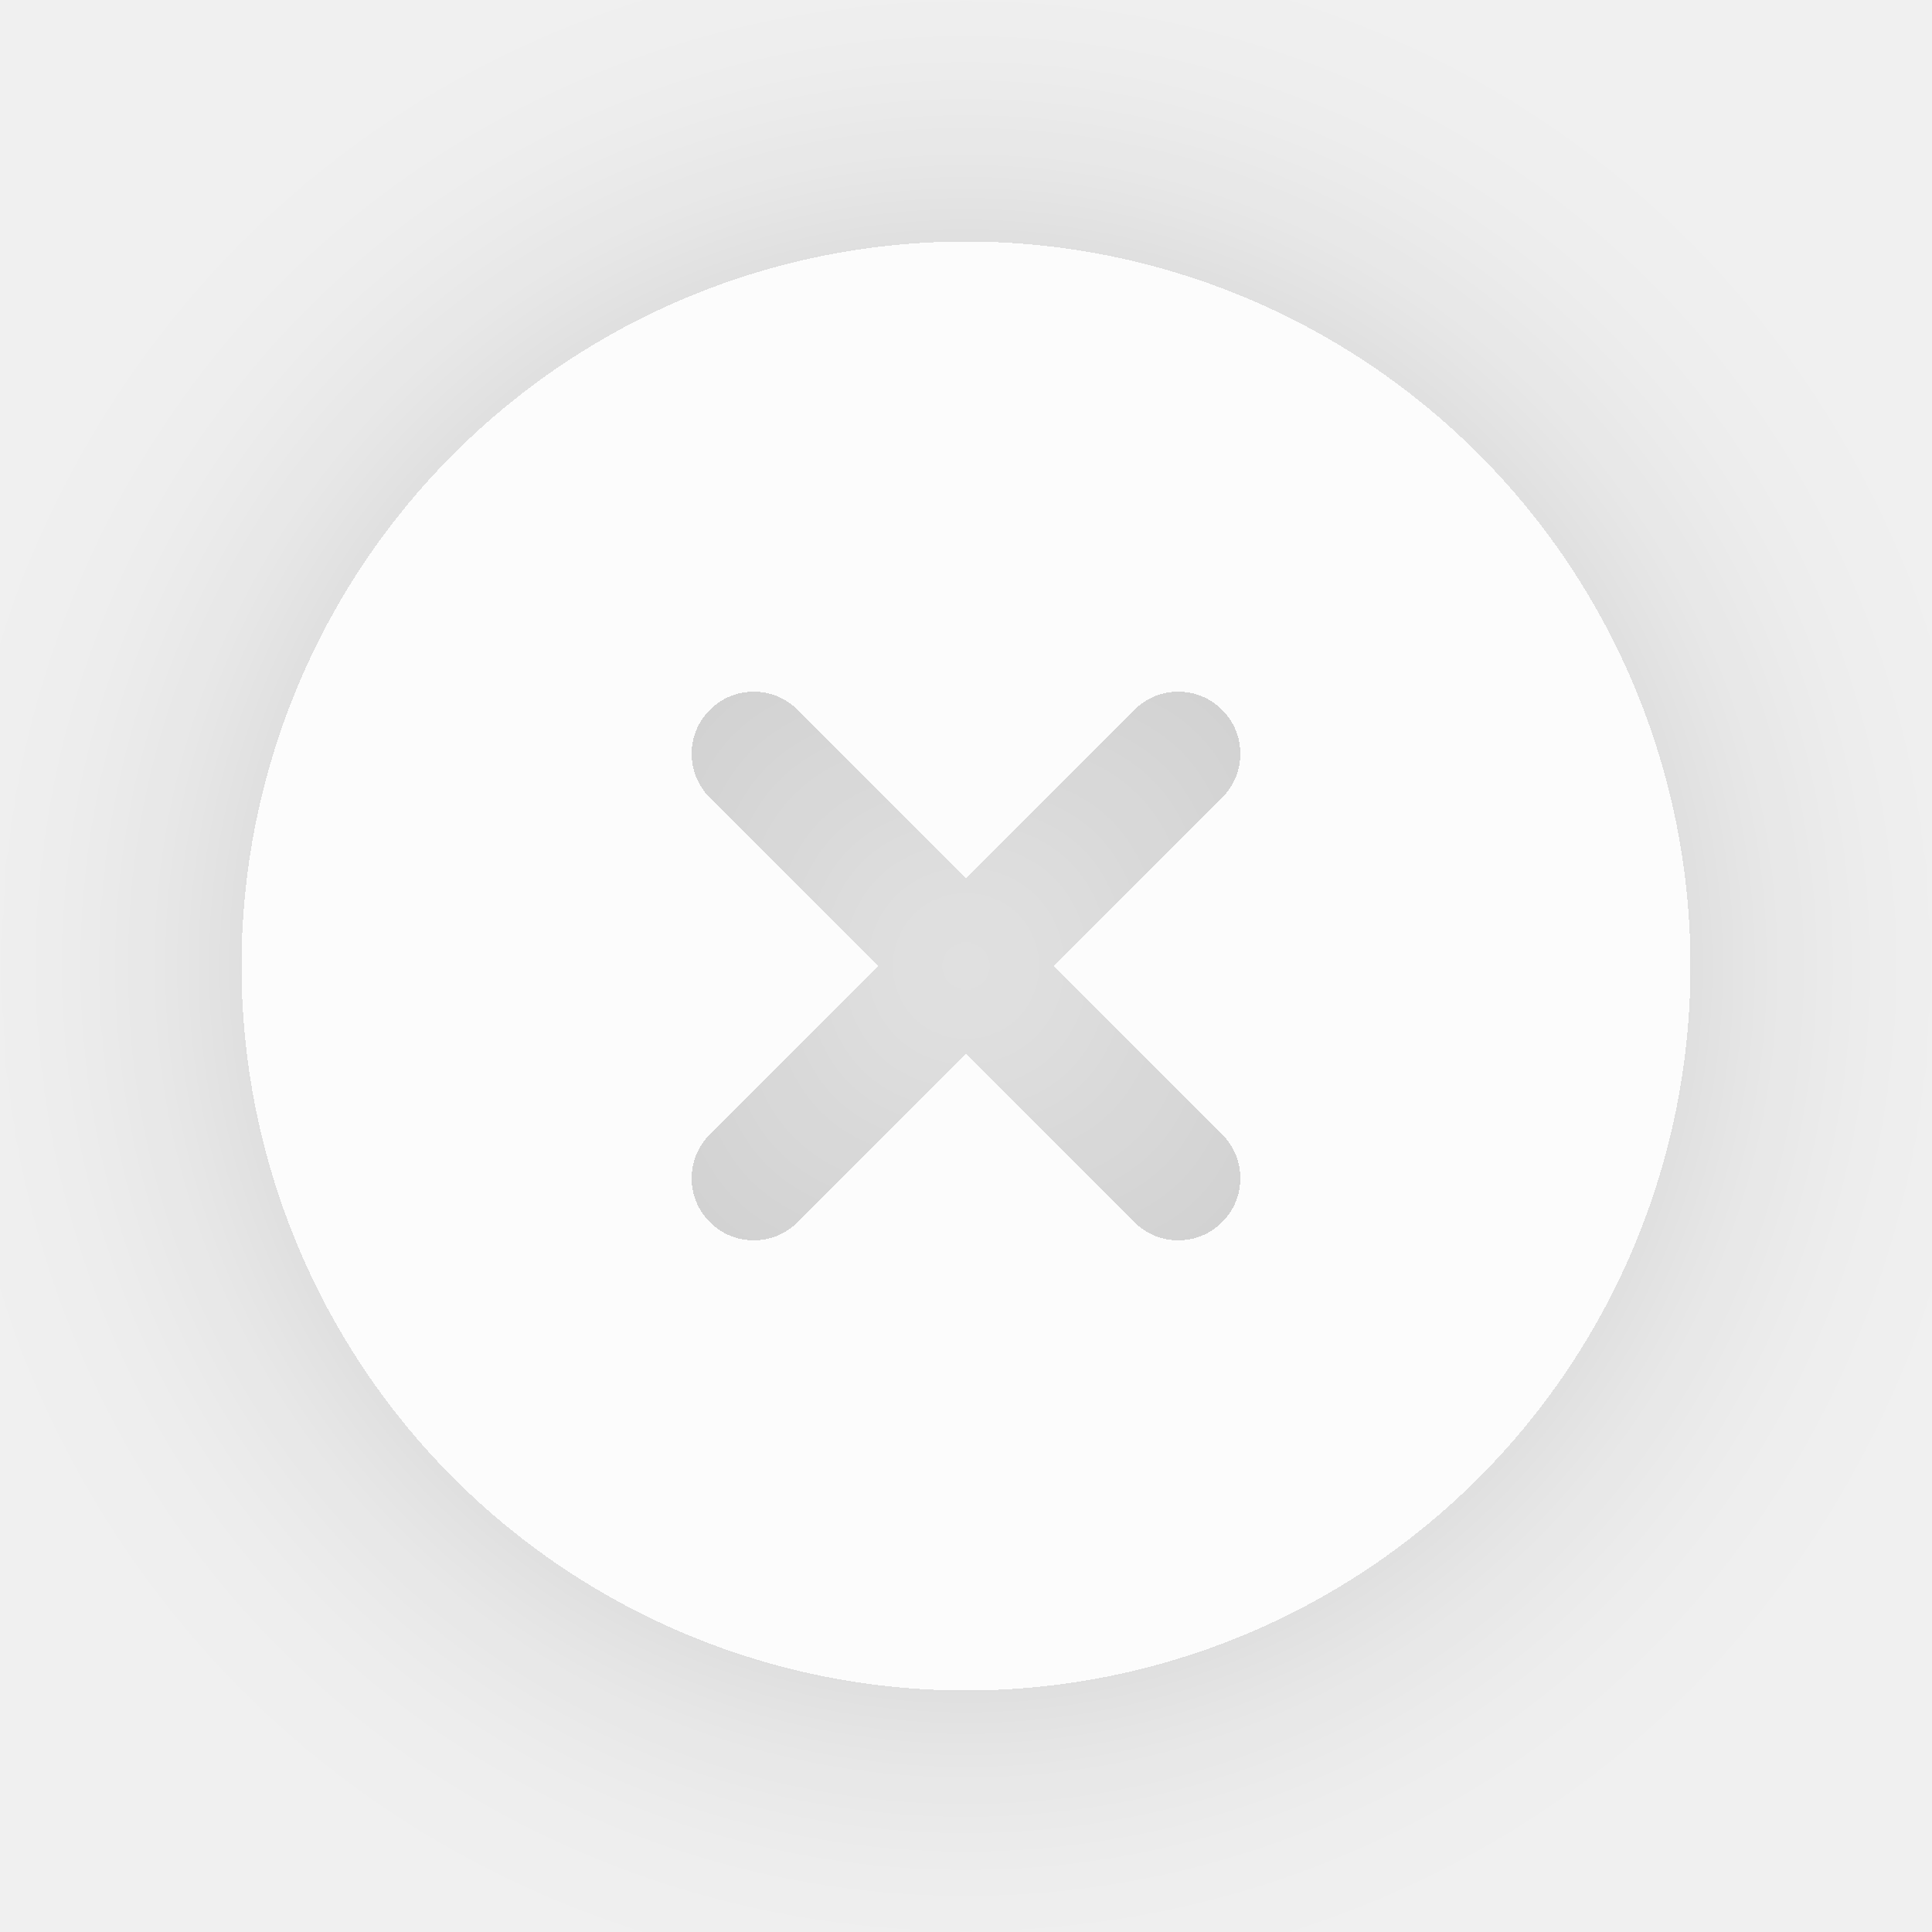
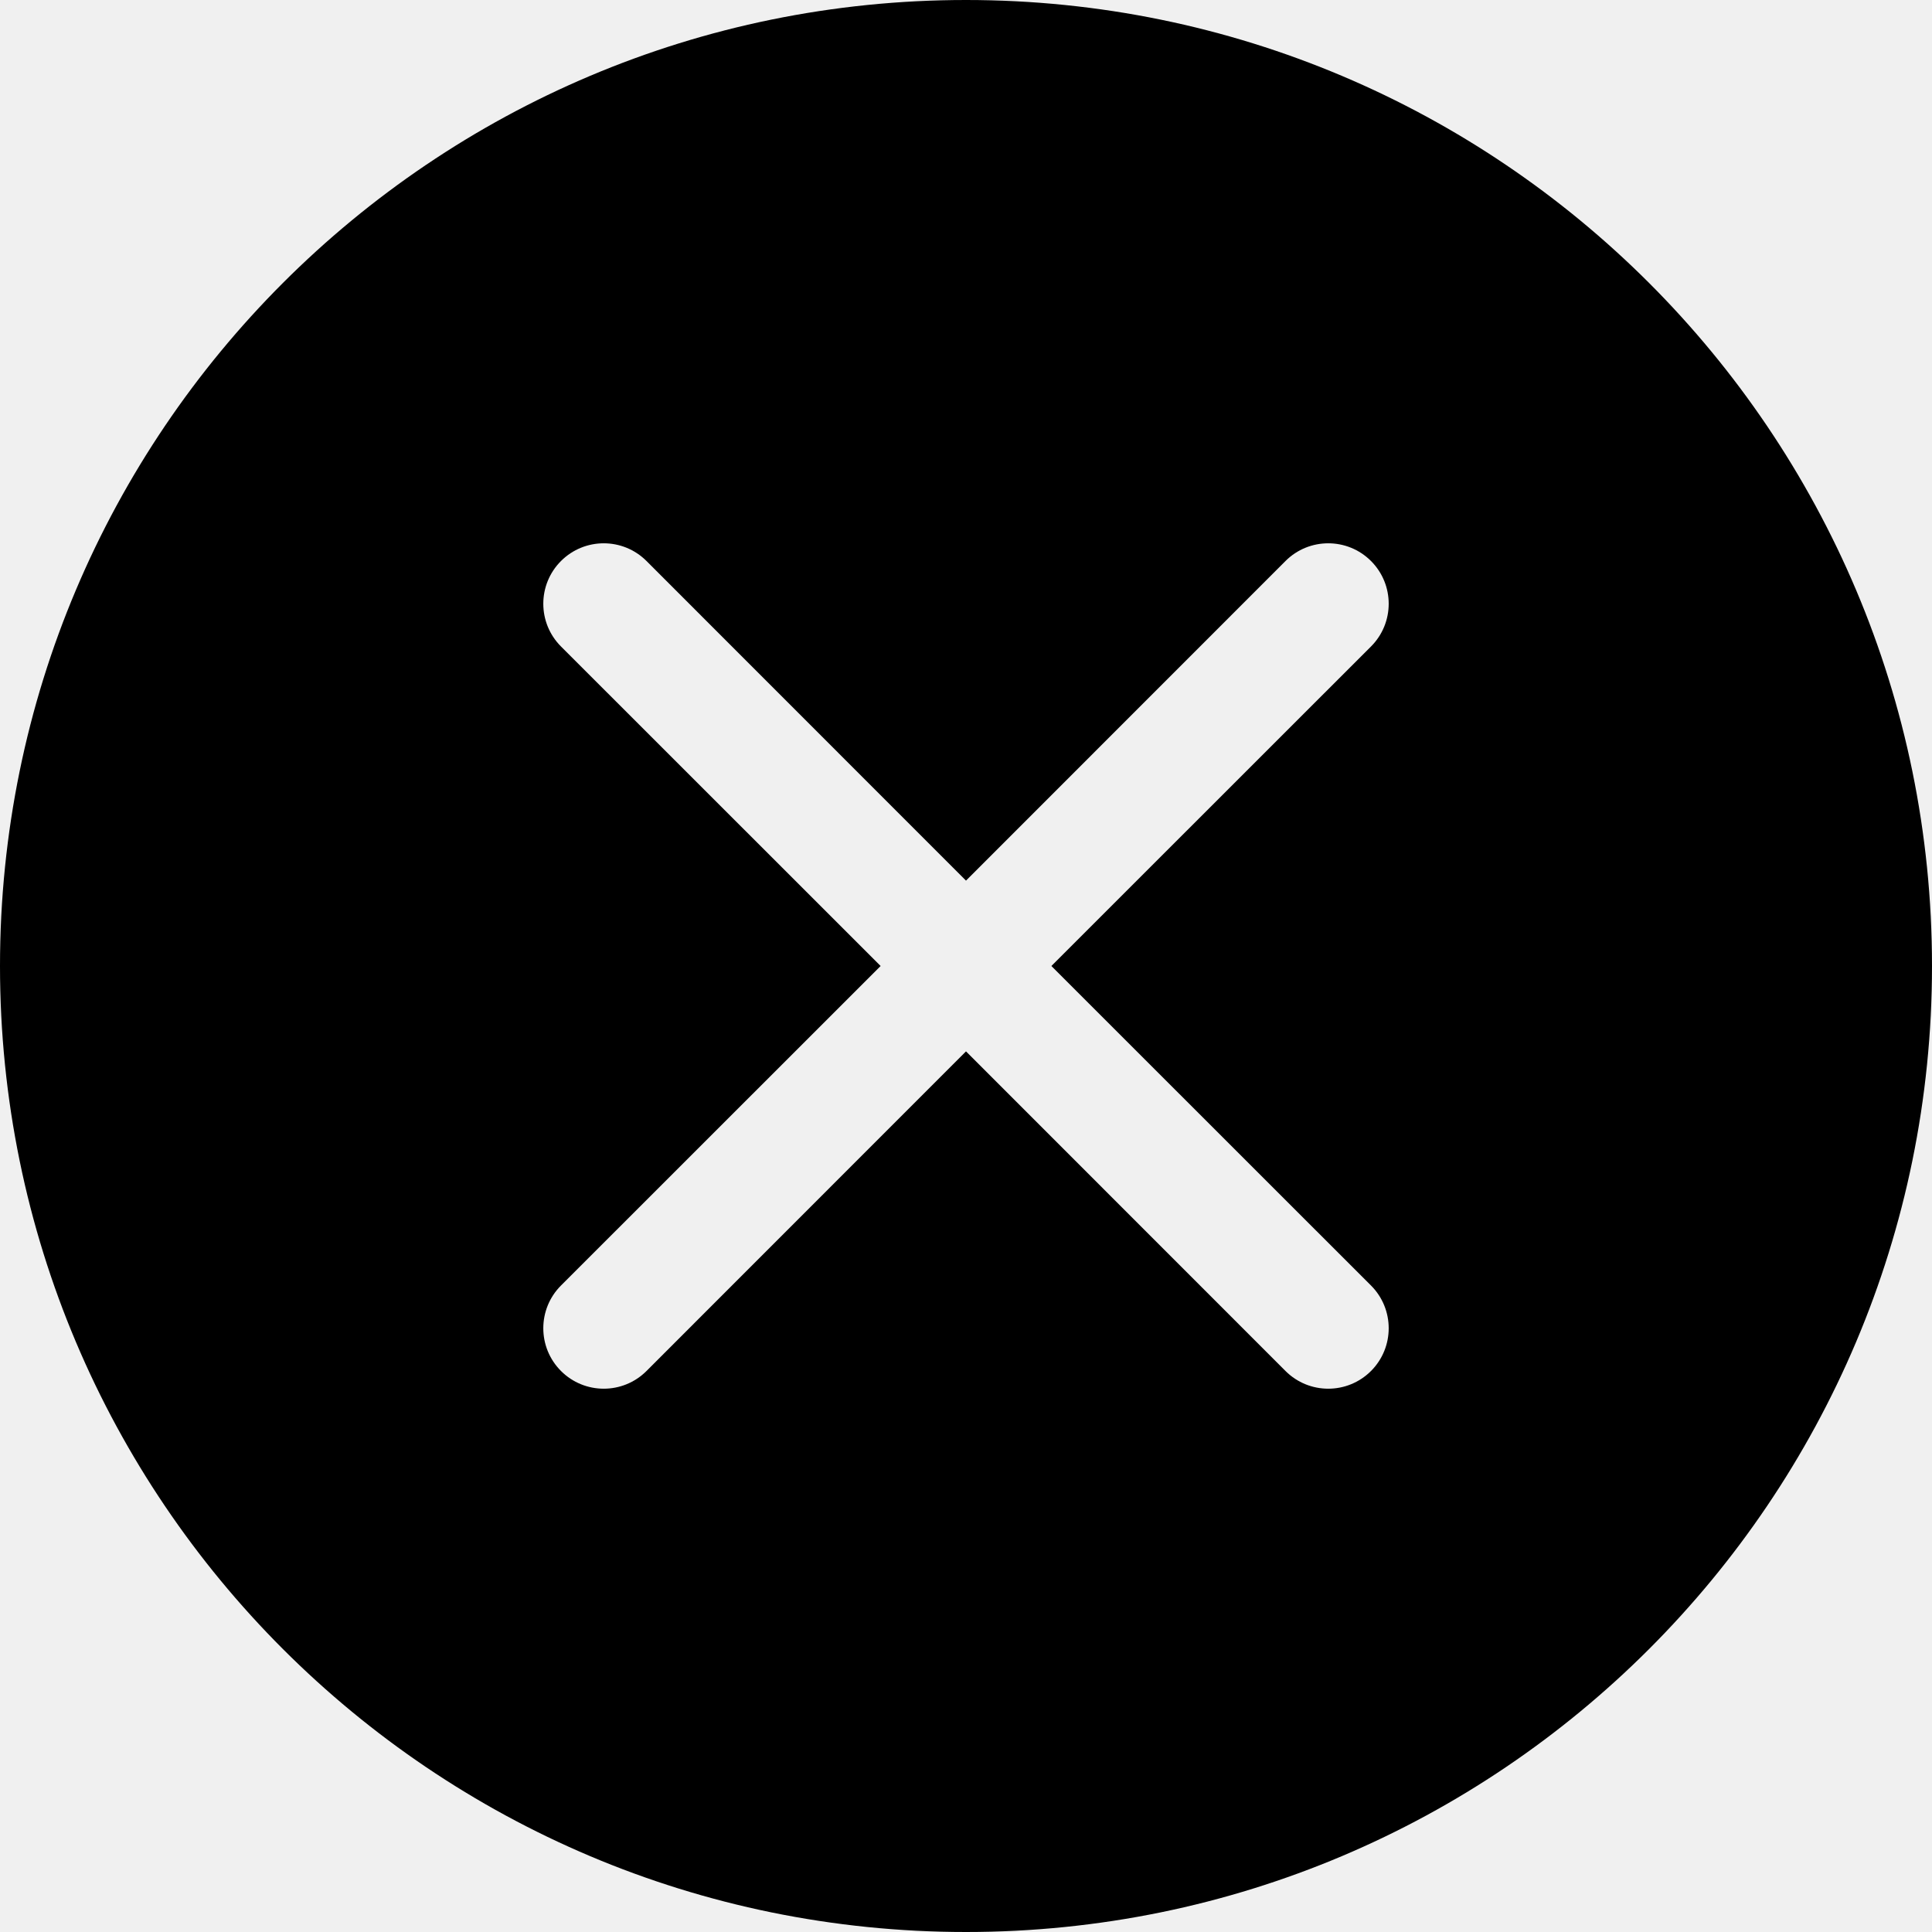
- <svg xmlns="http://www.w3.org/2000/svg" width="32" height="32" viewBox="0 0 32 32" fill="none">
-   <g filter="url(#filter0_d_1151_684)">
-     <path d="M16 4C19.183 4 22.235 5.264 24.485 7.515C26.736 9.765 28 12.817 28 16C28 19.183 26.736 22.235 24.485 24.485C22.235 26.736 19.183 28 16 28C12.817 28 9.765 26.736 7.515 24.485C5.264 22.235 4 19.183 4 16C4 12.817 5.264 9.765 7.515 7.515C9.765 5.264 12.817 4 16 4ZM16 14.545L13.213 11.757C13.02 11.564 12.758 11.456 12.485 11.456C12.212 11.456 11.95 11.564 11.757 11.757C11.564 11.95 11.456 12.212 11.456 12.485C11.456 12.758 11.564 13.02 11.757 13.213L14.545 16L11.757 18.787C11.662 18.883 11.586 18.996 11.534 19.121C11.482 19.246 11.456 19.38 11.456 19.515C11.456 19.65 11.482 19.784 11.534 19.909C11.586 20.034 11.662 20.147 11.757 20.243C11.853 20.338 11.966 20.414 12.091 20.466C12.216 20.518 12.35 20.544 12.485 20.544C12.62 20.544 12.754 20.518 12.879 20.466C13.004 20.414 13.117 20.338 13.213 20.243L16 17.455L18.787 20.243C18.883 20.338 18.996 20.414 19.121 20.466C19.246 20.518 19.38 20.544 19.515 20.544C19.65 20.544 19.784 20.518 19.909 20.466C20.034 20.414 20.147 20.338 20.243 20.243C20.338 20.147 20.414 20.034 20.466 19.909C20.518 19.784 20.544 19.65 20.544 19.515C20.544 19.38 20.518 19.246 20.466 19.121C20.414 18.996 20.338 18.883 20.243 18.787L17.455 16L20.243 13.213C20.338 13.117 20.414 13.004 20.466 12.879C20.518 12.754 20.544 12.62 20.544 12.485C20.544 12.35 20.518 12.216 20.466 12.091C20.414 11.966 20.338 11.853 20.243 11.757C20.147 11.662 20.034 11.586 19.909 11.534C19.784 11.482 19.65 11.456 19.515 11.456C19.38 11.456 19.246 11.482 19.121 11.534C18.996 11.586 18.883 11.662 18.787 11.757L16 14.545Z" fill="white" fill-opacity="0.8" shape-rendering="crispEdges" />
-   </g>
-   <defs>
-     <filter id="filter0_d_1151_684" x="-1" y="-1" width="34" height="34" filterUnits="userSpaceOnUse" color-interpolation-filters="sRGB">
-       <feFlood flood-opacity="0" result="BackgroundImageFix" />
-       <feColorMatrix in="SourceAlpha" type="matrix" values="0 0 0 0 0 0 0 0 0 0 0 0 0 0 0 0 0 0 127 0" result="hardAlpha" />
-       <feOffset />
-       <feGaussianBlur stdDeviation="2.5" />
-       <feComposite in2="hardAlpha" operator="out" />
-       <feColorMatrix type="matrix" values="0 0 0 0 0 0 0 0 0 0 0 0 0 0 0 0 0 0 0.15 0" />
-       <feBlend mode="normal" in2="BackgroundImageFix" result="effect1_dropShadow_1151_684" />
-       <feBlend mode="normal" in="SourceGraphic" in2="effect1_dropShadow_1151_684" result="shape" />
-     </filter>
-   </defs>
+ <svg xmlns="http://www.w3.org/2000/svg" width="16" height="16" fill="currentColor" class="bi bi-x-circle-fill" viewBox="0 0 16 16">
+   <path d="M16 8A8 8 0 1 1 0 8a8 8 0 0 1 16 0zM5.354 4.646a.5.5 0 1 0-.708.708L7.293 8l-2.647 2.646a.5.5 0 0 0 .708.708L8 8.707l2.646 2.647a.5.5 0 0 0 .708-.708L8.707 8l2.647-2.646a.5.5 0 0 0-.708-.708L8 7.293 5.354 4.646z" />
</svg>
